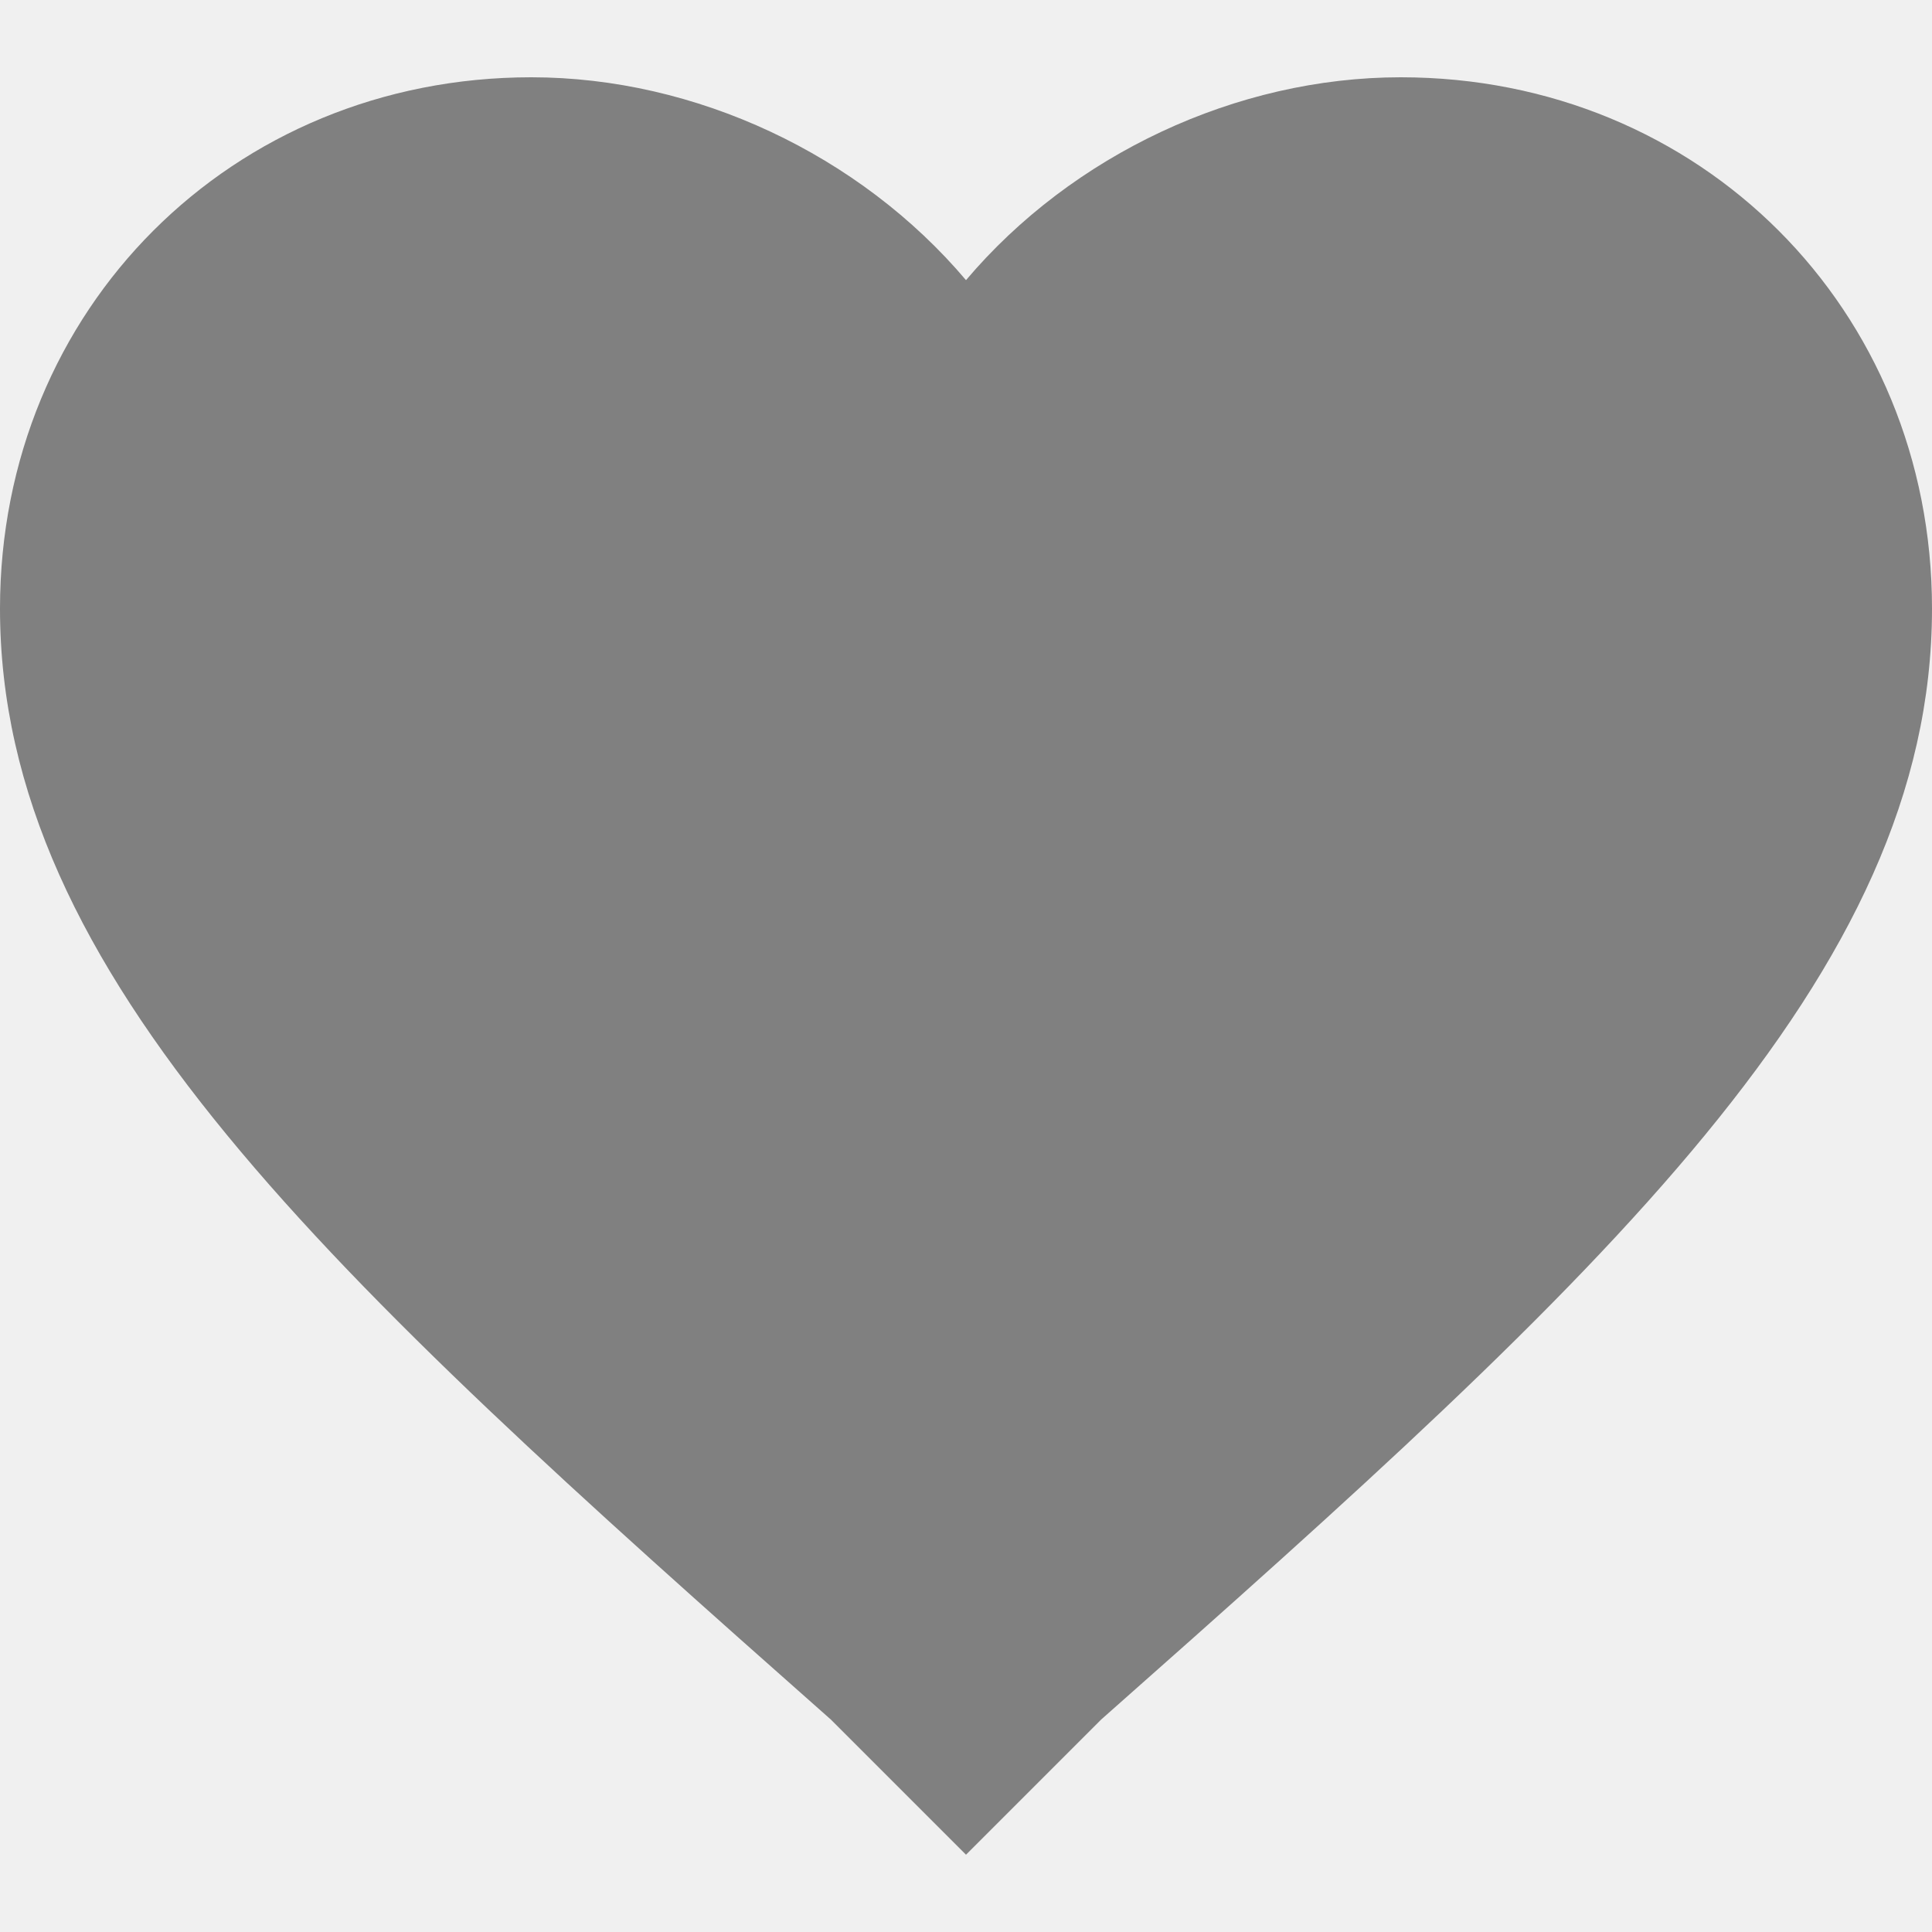
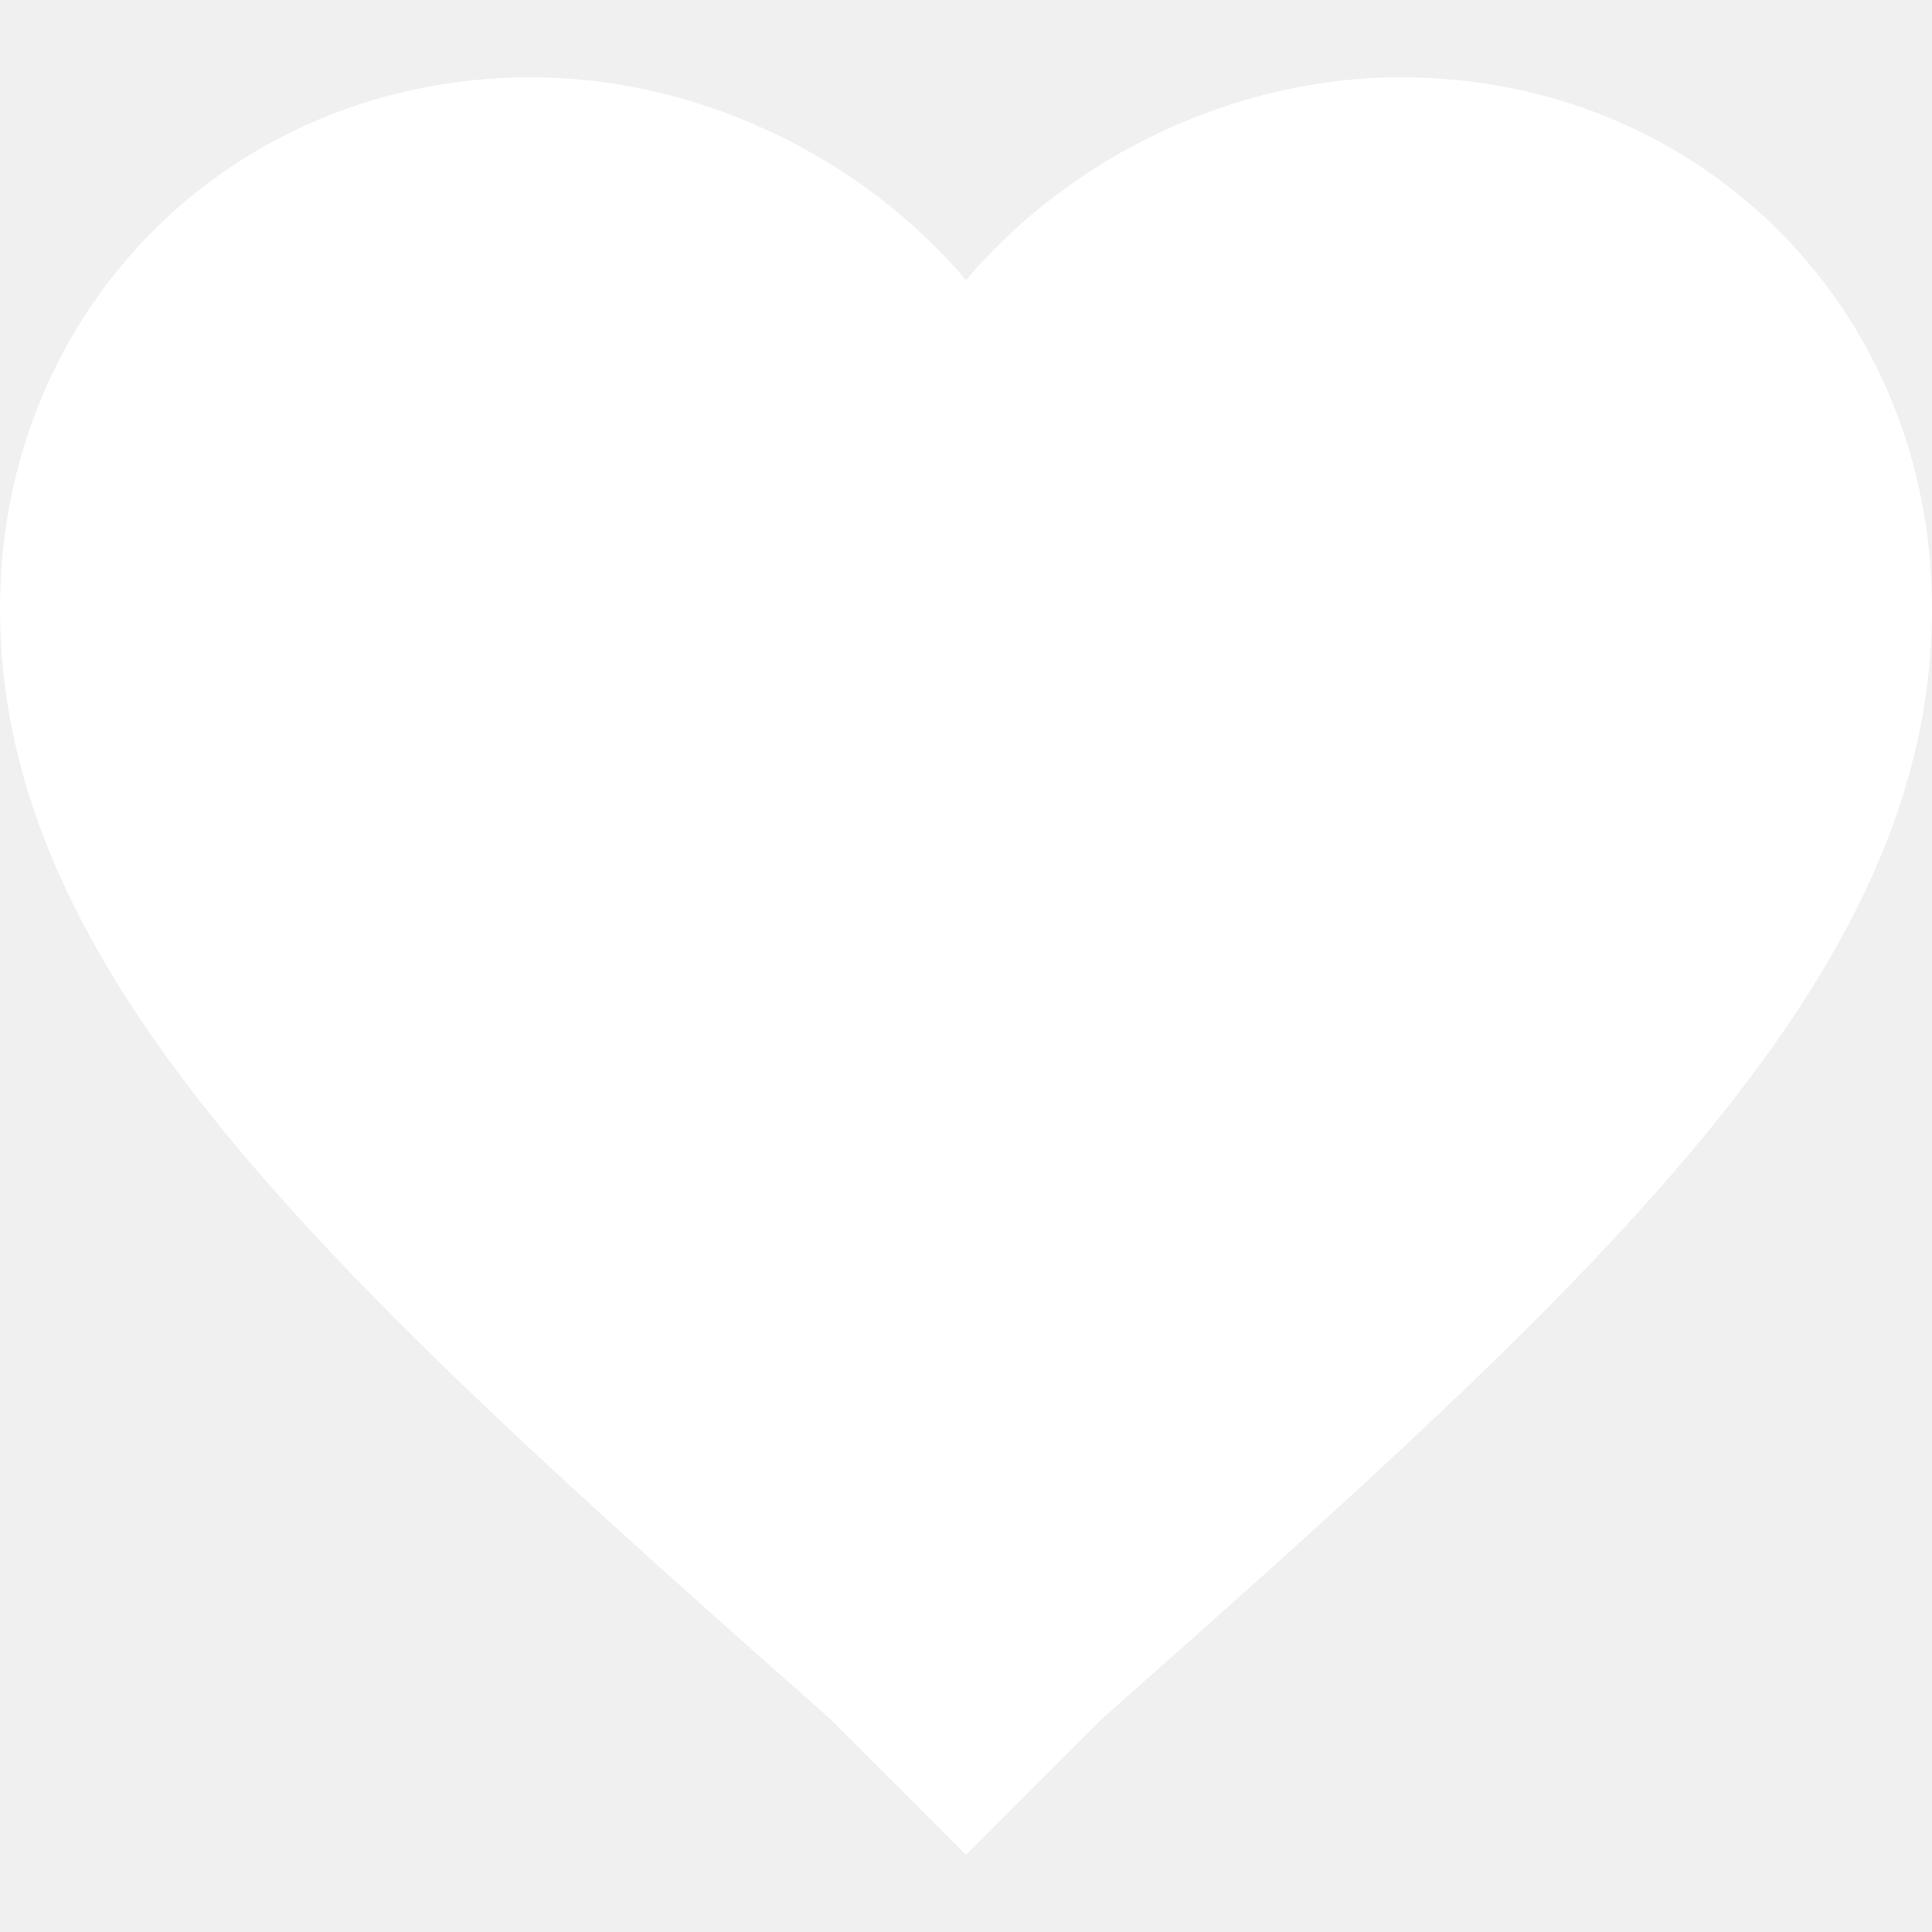
<svg xmlns="http://www.w3.org/2000/svg" version="1.1" id="Capa_1" x="0px" y="0px" width="32px" height="32px" viewBox="0 0 510 510" style="enable-background:new 0 0 510 510;" xml:space="preserve">
  <g>
    <g id="favorite">
-       <path d="M255,489.6l-35.7-35.7C86.7,336.6,0,257.55,0,160.65C0,81.6,61.2,20.4,140.25,20.4c43.35,0,86.7,20.4,114.75,53.55    C283.05,40.8,326.4,20.4,369.75,20.4C448.8,20.4,510,81.6,510,160.65c0,96.9-86.7,175.95-219.3,293.25L255,489.6z" fill="grey" />
+       <path d="M255,489.6l-35.7-35.7C86.7,336.6,0,257.55,0,160.65C0,81.6,61.2,20.4,140.25,20.4c43.35,0,86.7,20.4,114.75,53.55    C283.05,40.8,326.4,20.4,369.75,20.4C448.8,20.4,510,81.6,510,160.65c0,96.9-86.7,175.95-219.3,293.25L255,489.6z" fill="white" />
    </g>
  </g>
</svg>
